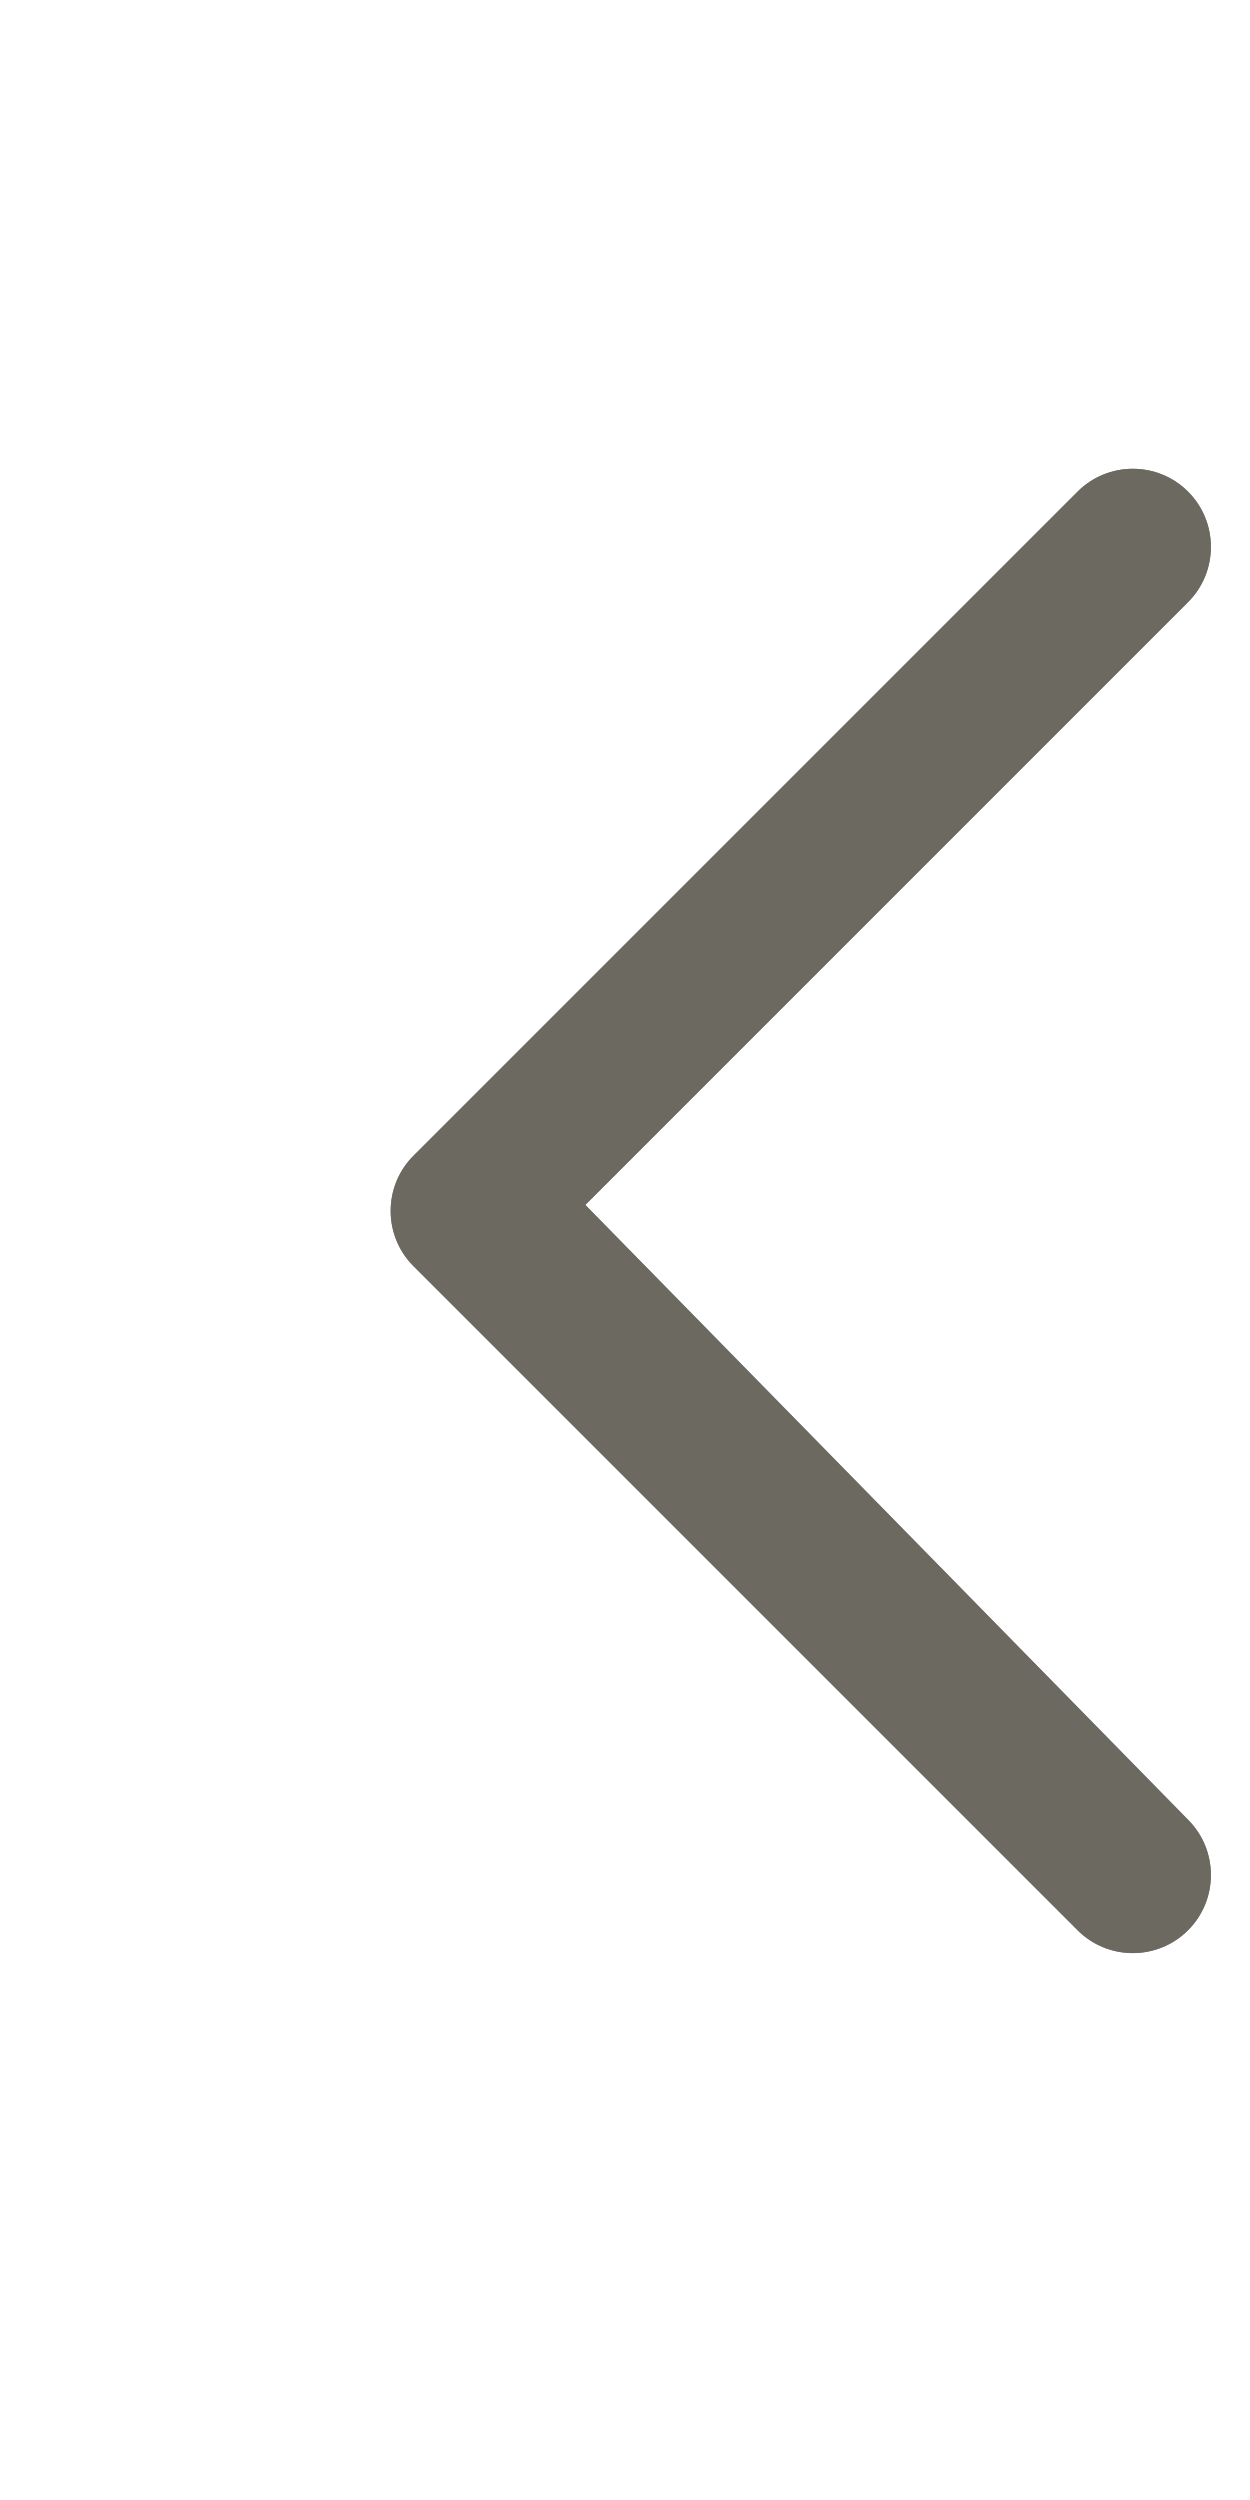
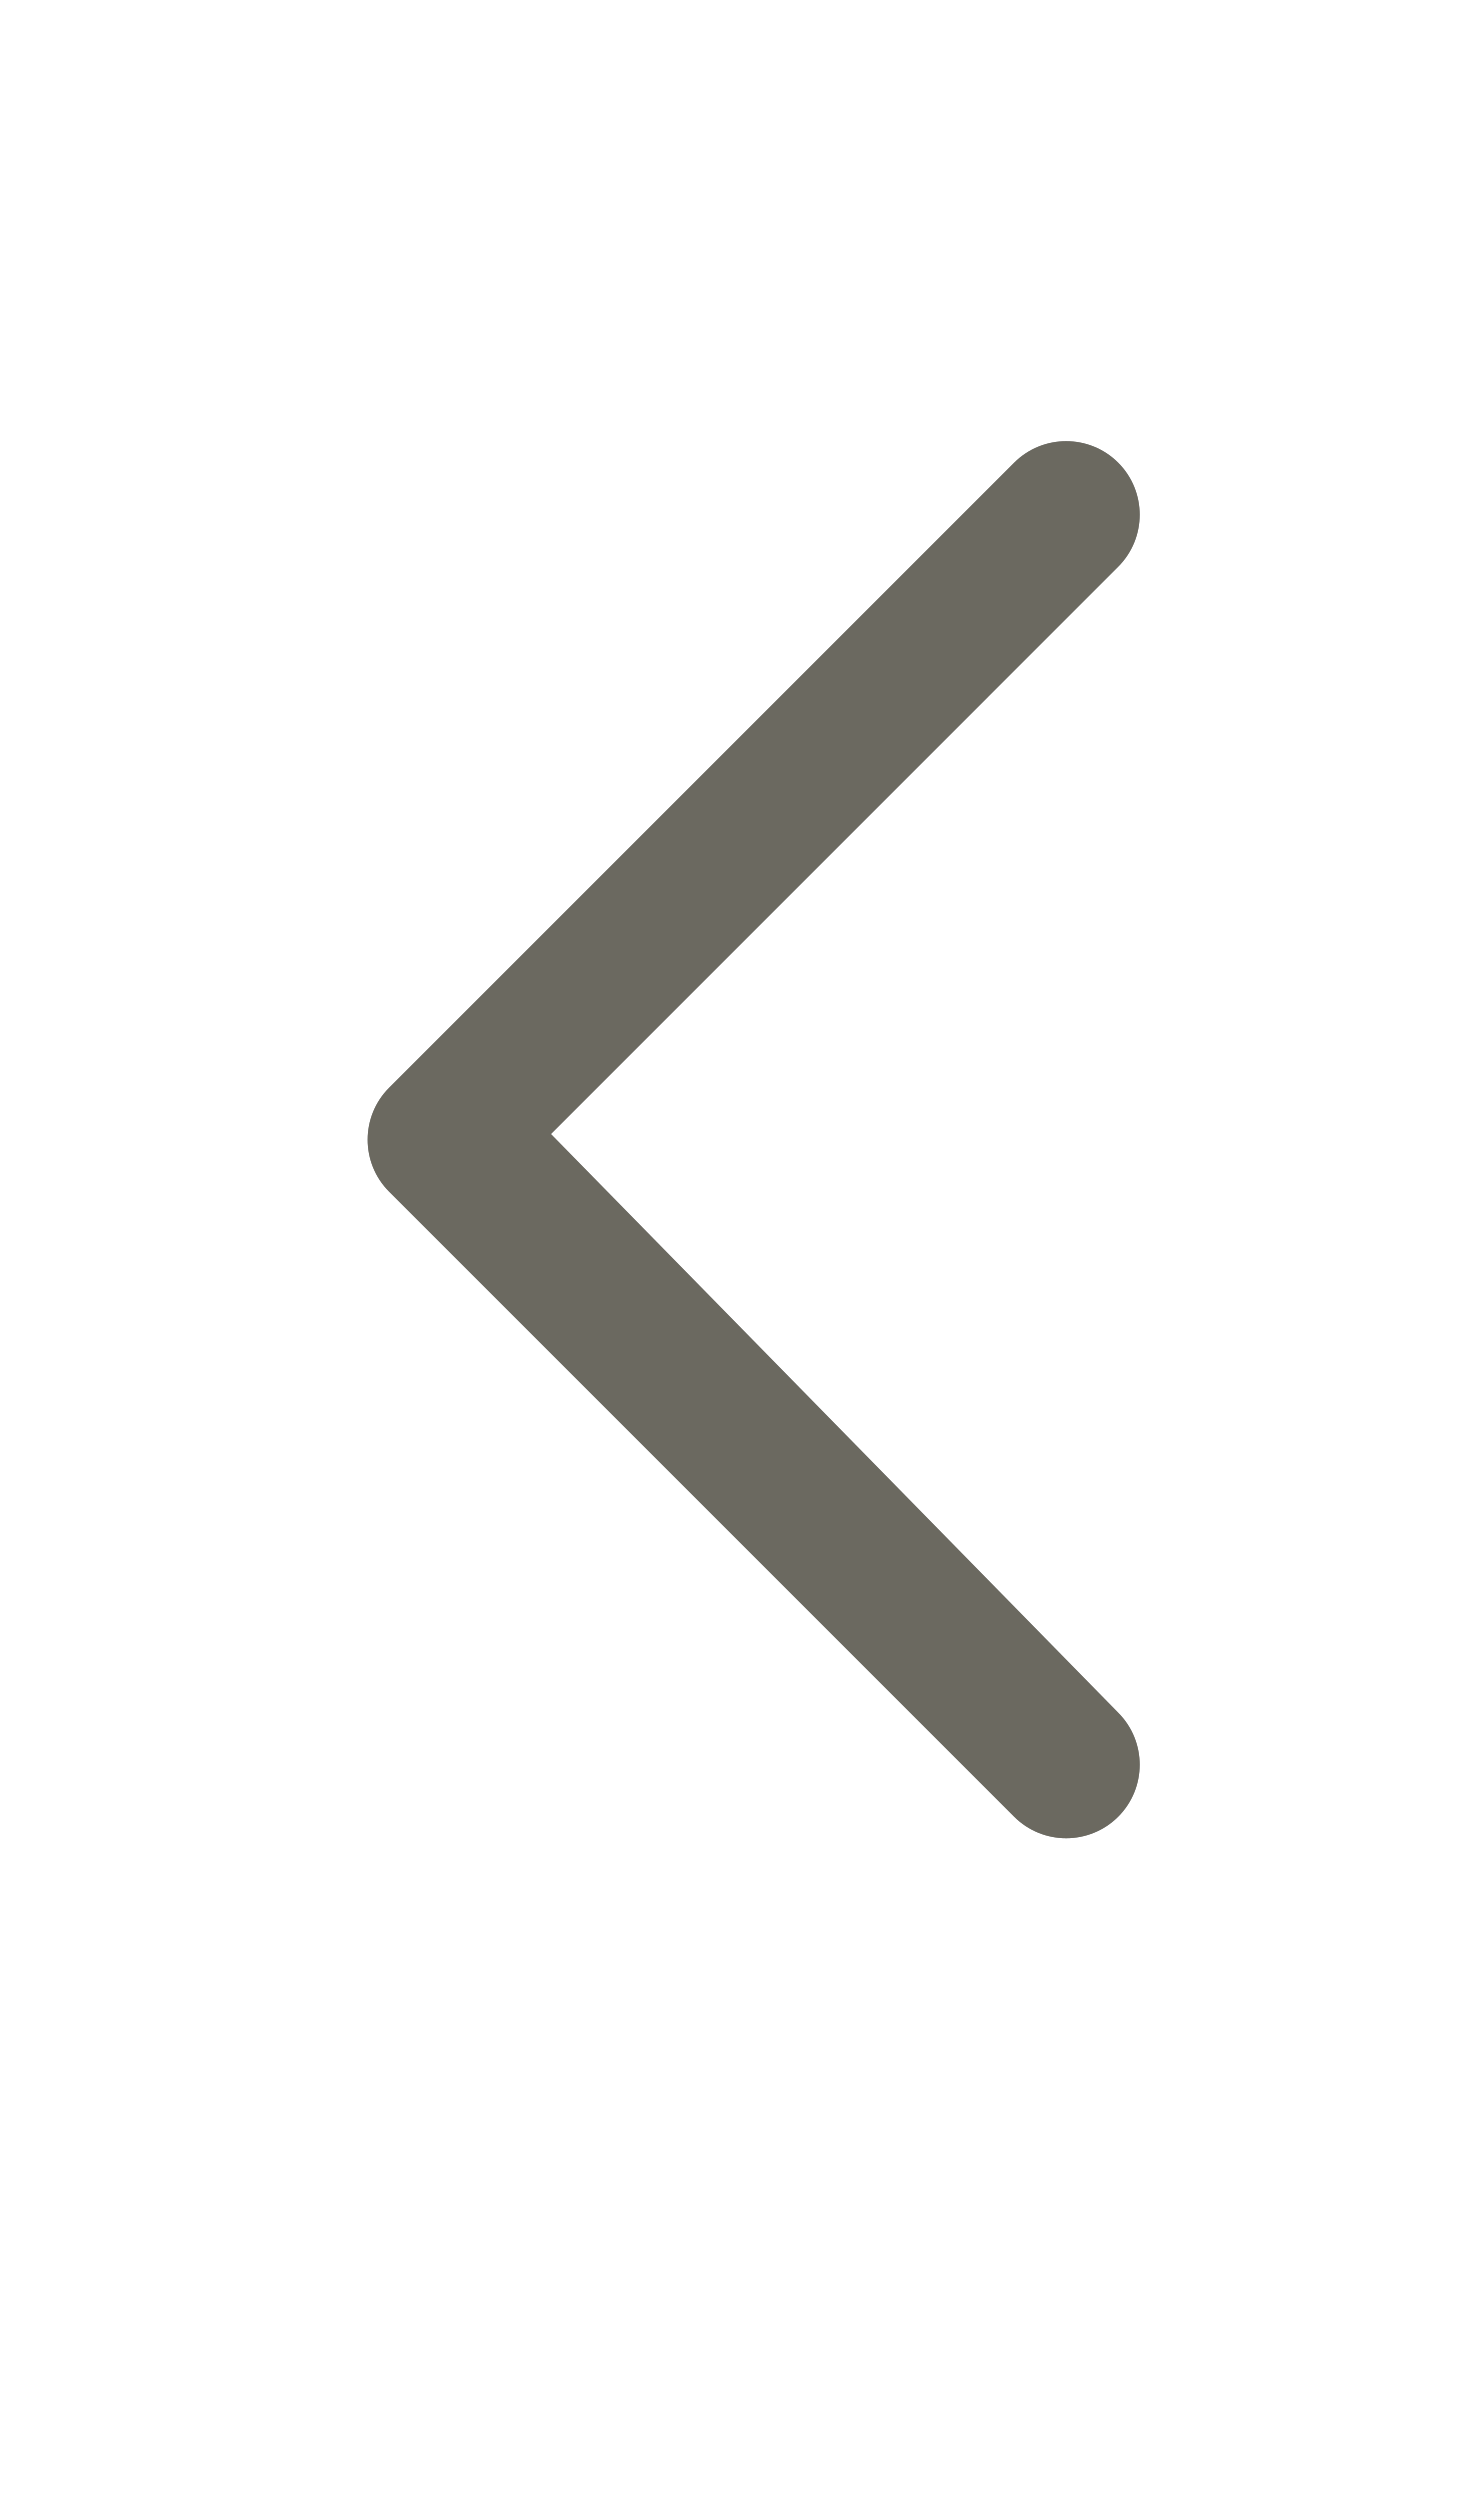
- <svg xmlns="http://www.w3.org/2000/svg" xmlns:xlink="http://www.w3.org/1999/xlink" width="16" height="32" viewBox="0 0 16 32">
+ <svg xmlns="http://www.w3.org/2000/svg" xmlns:xlink="http://www.w3.org/1999/xlink" width="20" height="34" viewBox="0 0 20 34">
  <defs>
    <path d="M5.293 14.793c-.39.39-.39 1.024 0 1.414l8.5 8.5c.39.39 1.024.39 1.414 0 .39-.39.39-1.024 0-1.414l-7.715-7.87 7.715-7.716c.39-.39.39-1.024 0-1.414-.39-.39-1.024-.39-1.414 0l-8.5 8.5z" id="b" />
    <filter x="-50%" y="-50%" width="200%" height="200%" filterUnits="objectBoundingBox" id="a">
      <feOffset in="SourceAlpha" result="shadowOffsetOuter1" />
      <feColorMatrix values="0 0 0 0 0 0 0 0 0 0 0 0 0 0 0 0 0 0 0.5 0" in="shadowBlurOuter1" />
    </filter>
  </defs>
  <g fill="none" fill-rule="evenodd">
    <use fill="#000" filter="url(#a)" xlink:href="#b" />
    <use fill="#6b6960" xlink:href="#b" />
  </g>
</svg>
